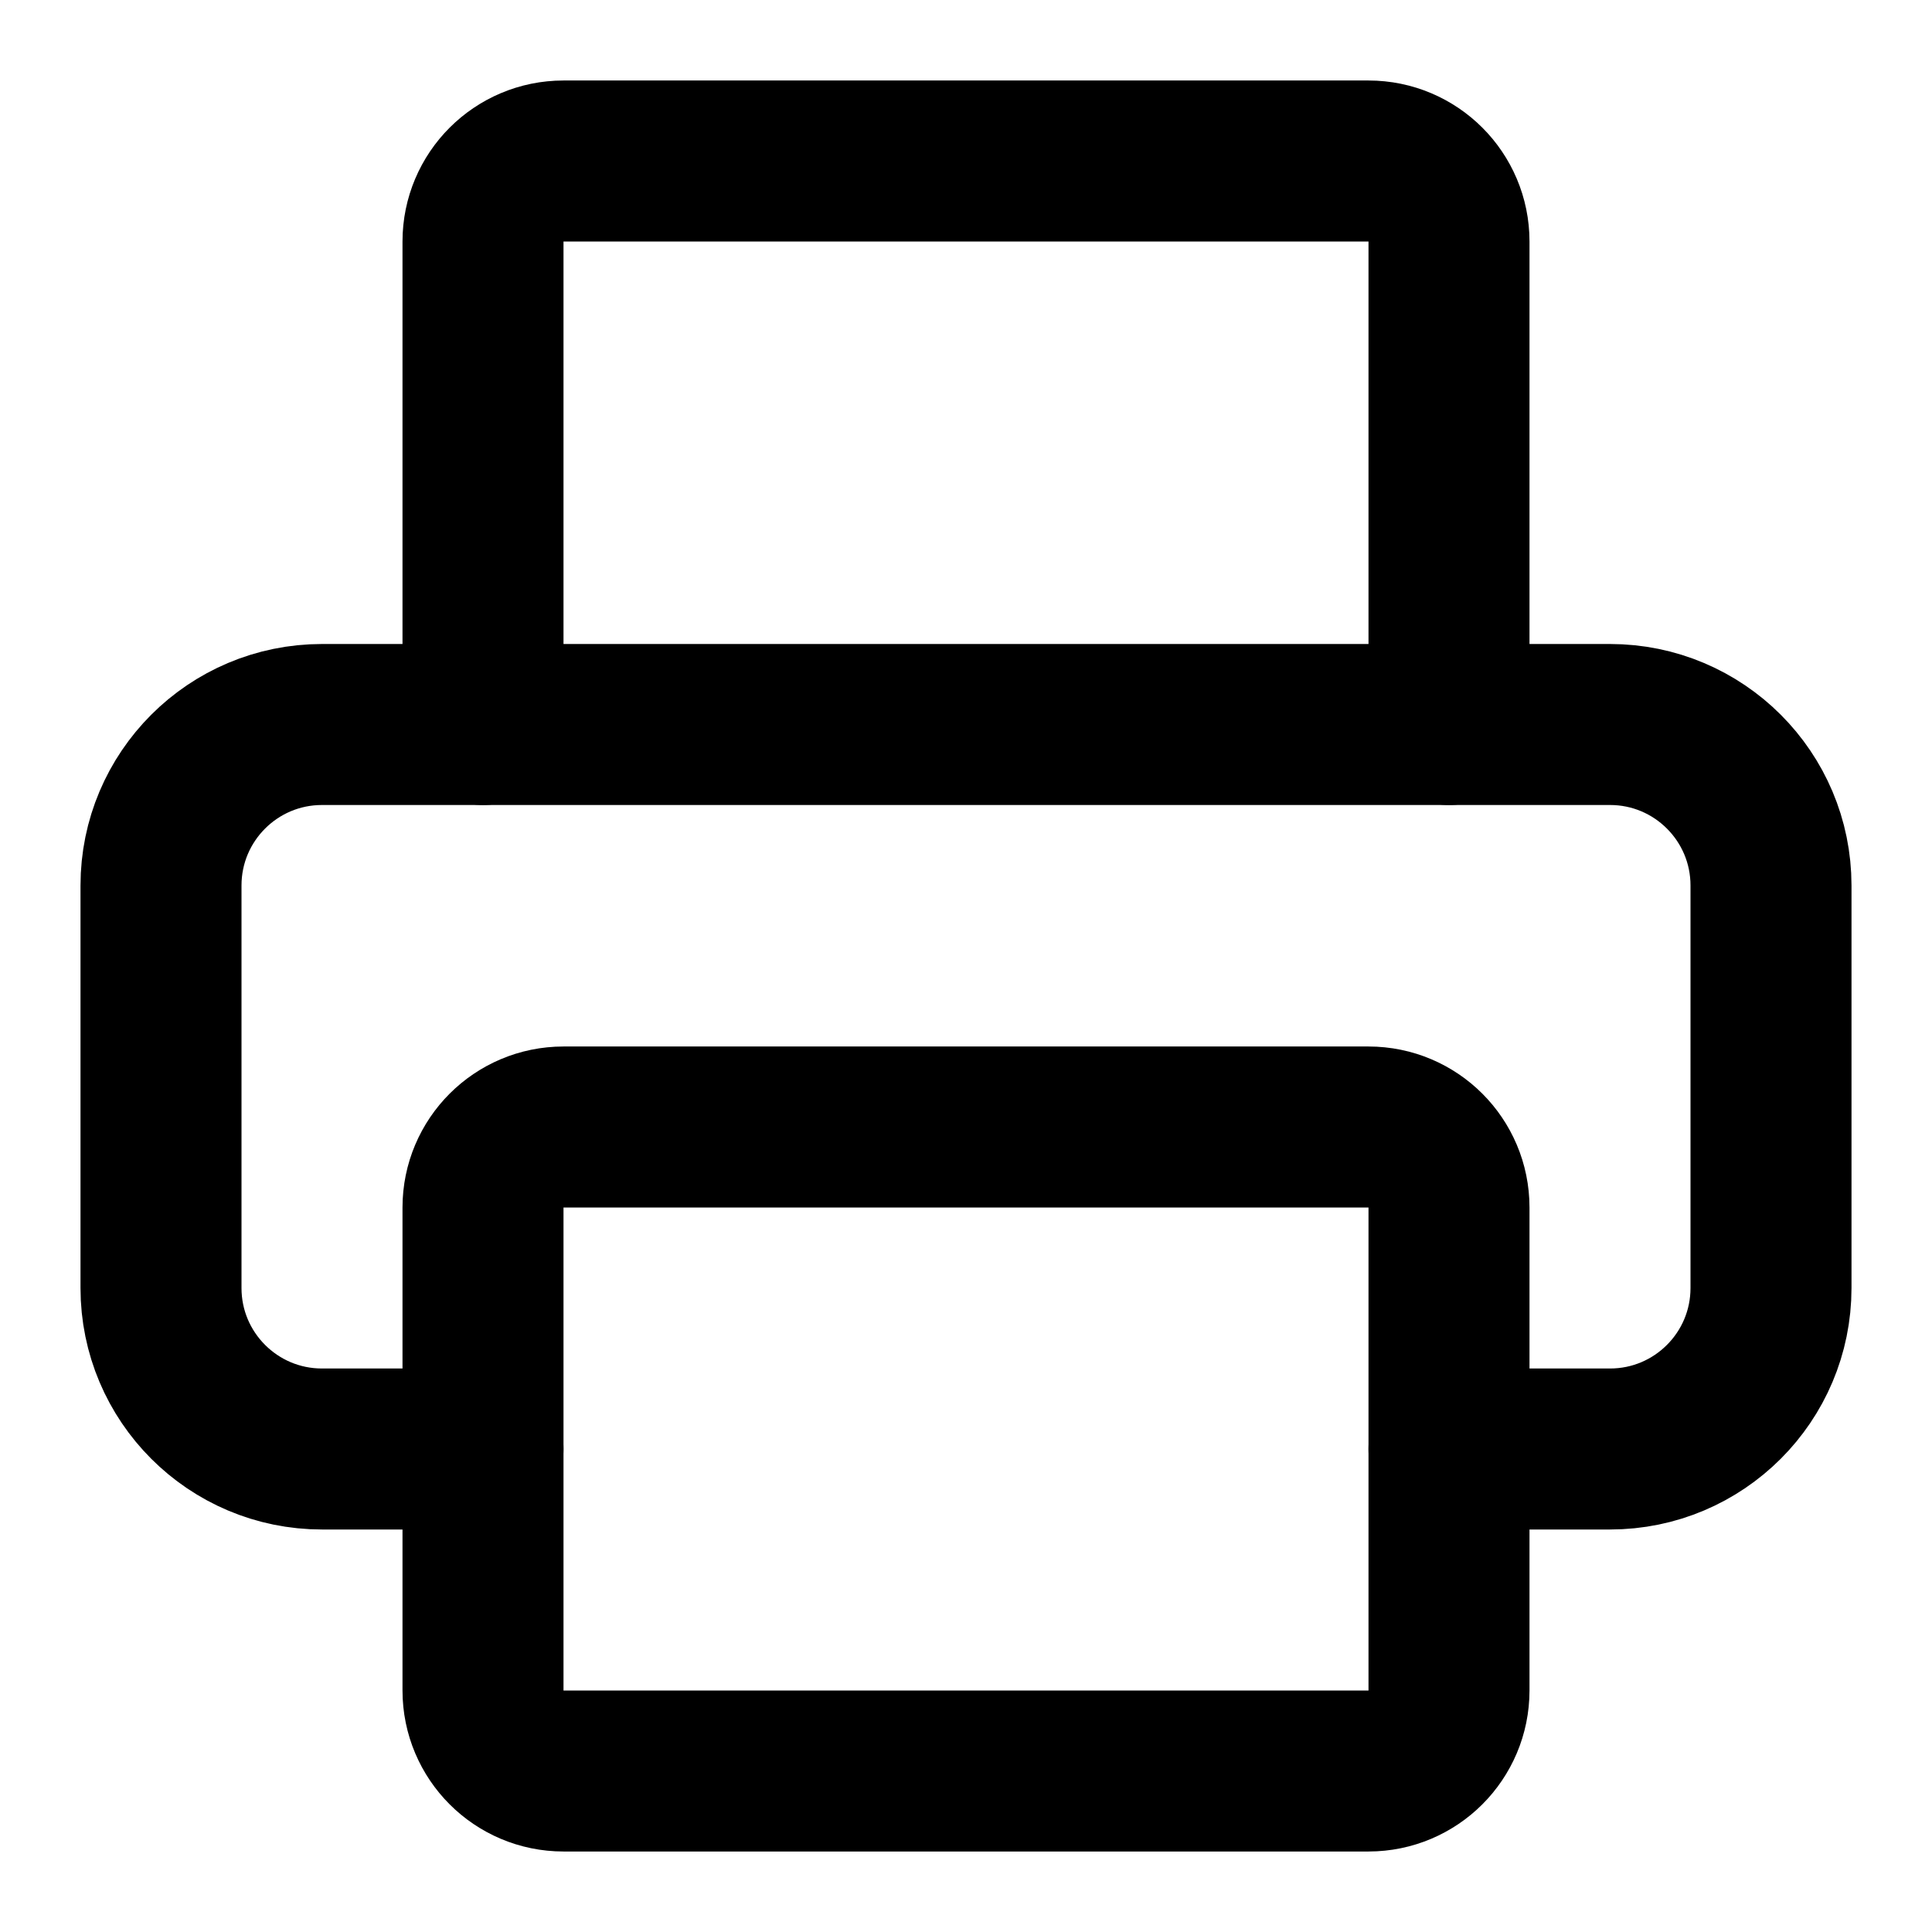
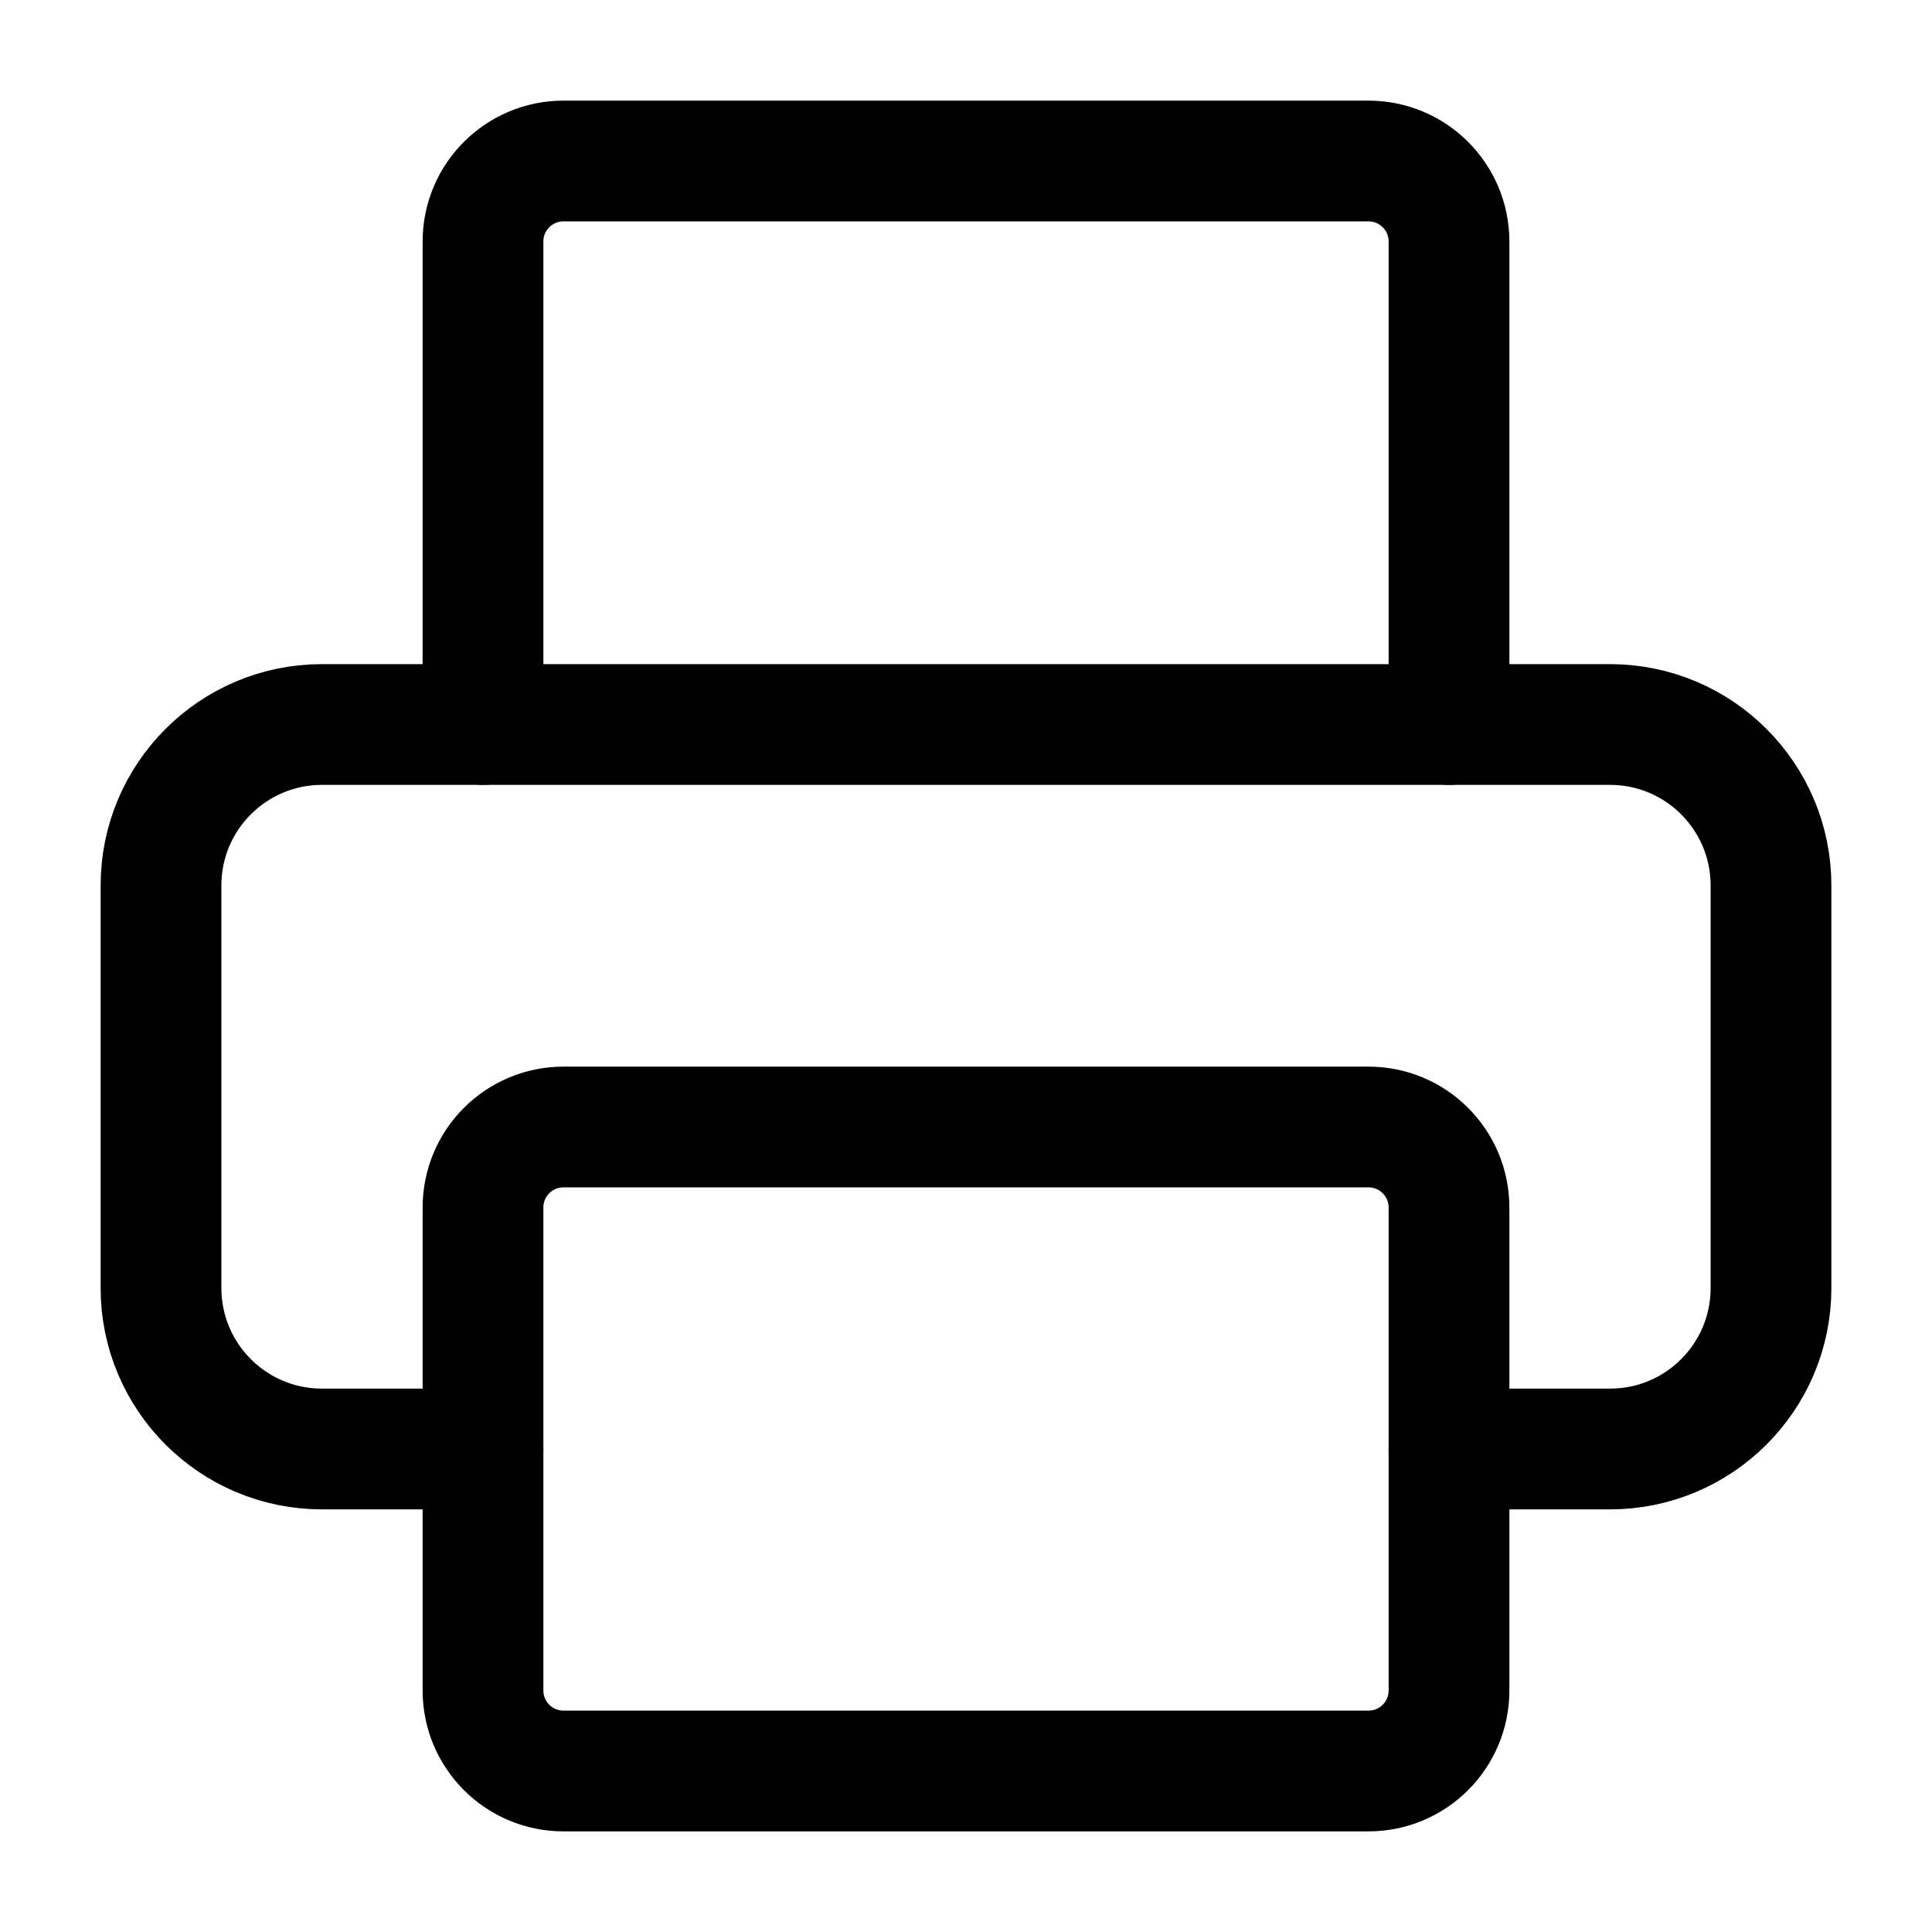
- <svg xmlns="http://www.w3.org/2000/svg" width="24" height="24" viewBox="0 0 24 24" fill="none" stroke="currentColor" stroke-width="2" stroke-linecap="round" stroke-linejoin="round" class="lucide lucide-printer-icon lucide-printer">
+ <svg xmlns="http://www.w3.org/2000/svg" width="24" height="24" viewBox="0 0 24 24" fill="none" stroke="currentColor" stroke-width="1.5" stroke-linecap="round" stroke-linejoin="round" class="lucide lucide-printer-icon lucide-printer">
  <path d="M6 18H4a2 2 0 0 1-2-2v-5a2 2 0 0 1 2-2h16a2 2 0 0 1 2 2v5a2 2 0 0 1-2 2h-2" />
  <path d="M6 9V3a1 1 0 0 1 1-1h10a1 1 0 0 1 1 1v6" />
  <rect x="6" y="14" width="12" height="8" rx="1" />
</svg>
